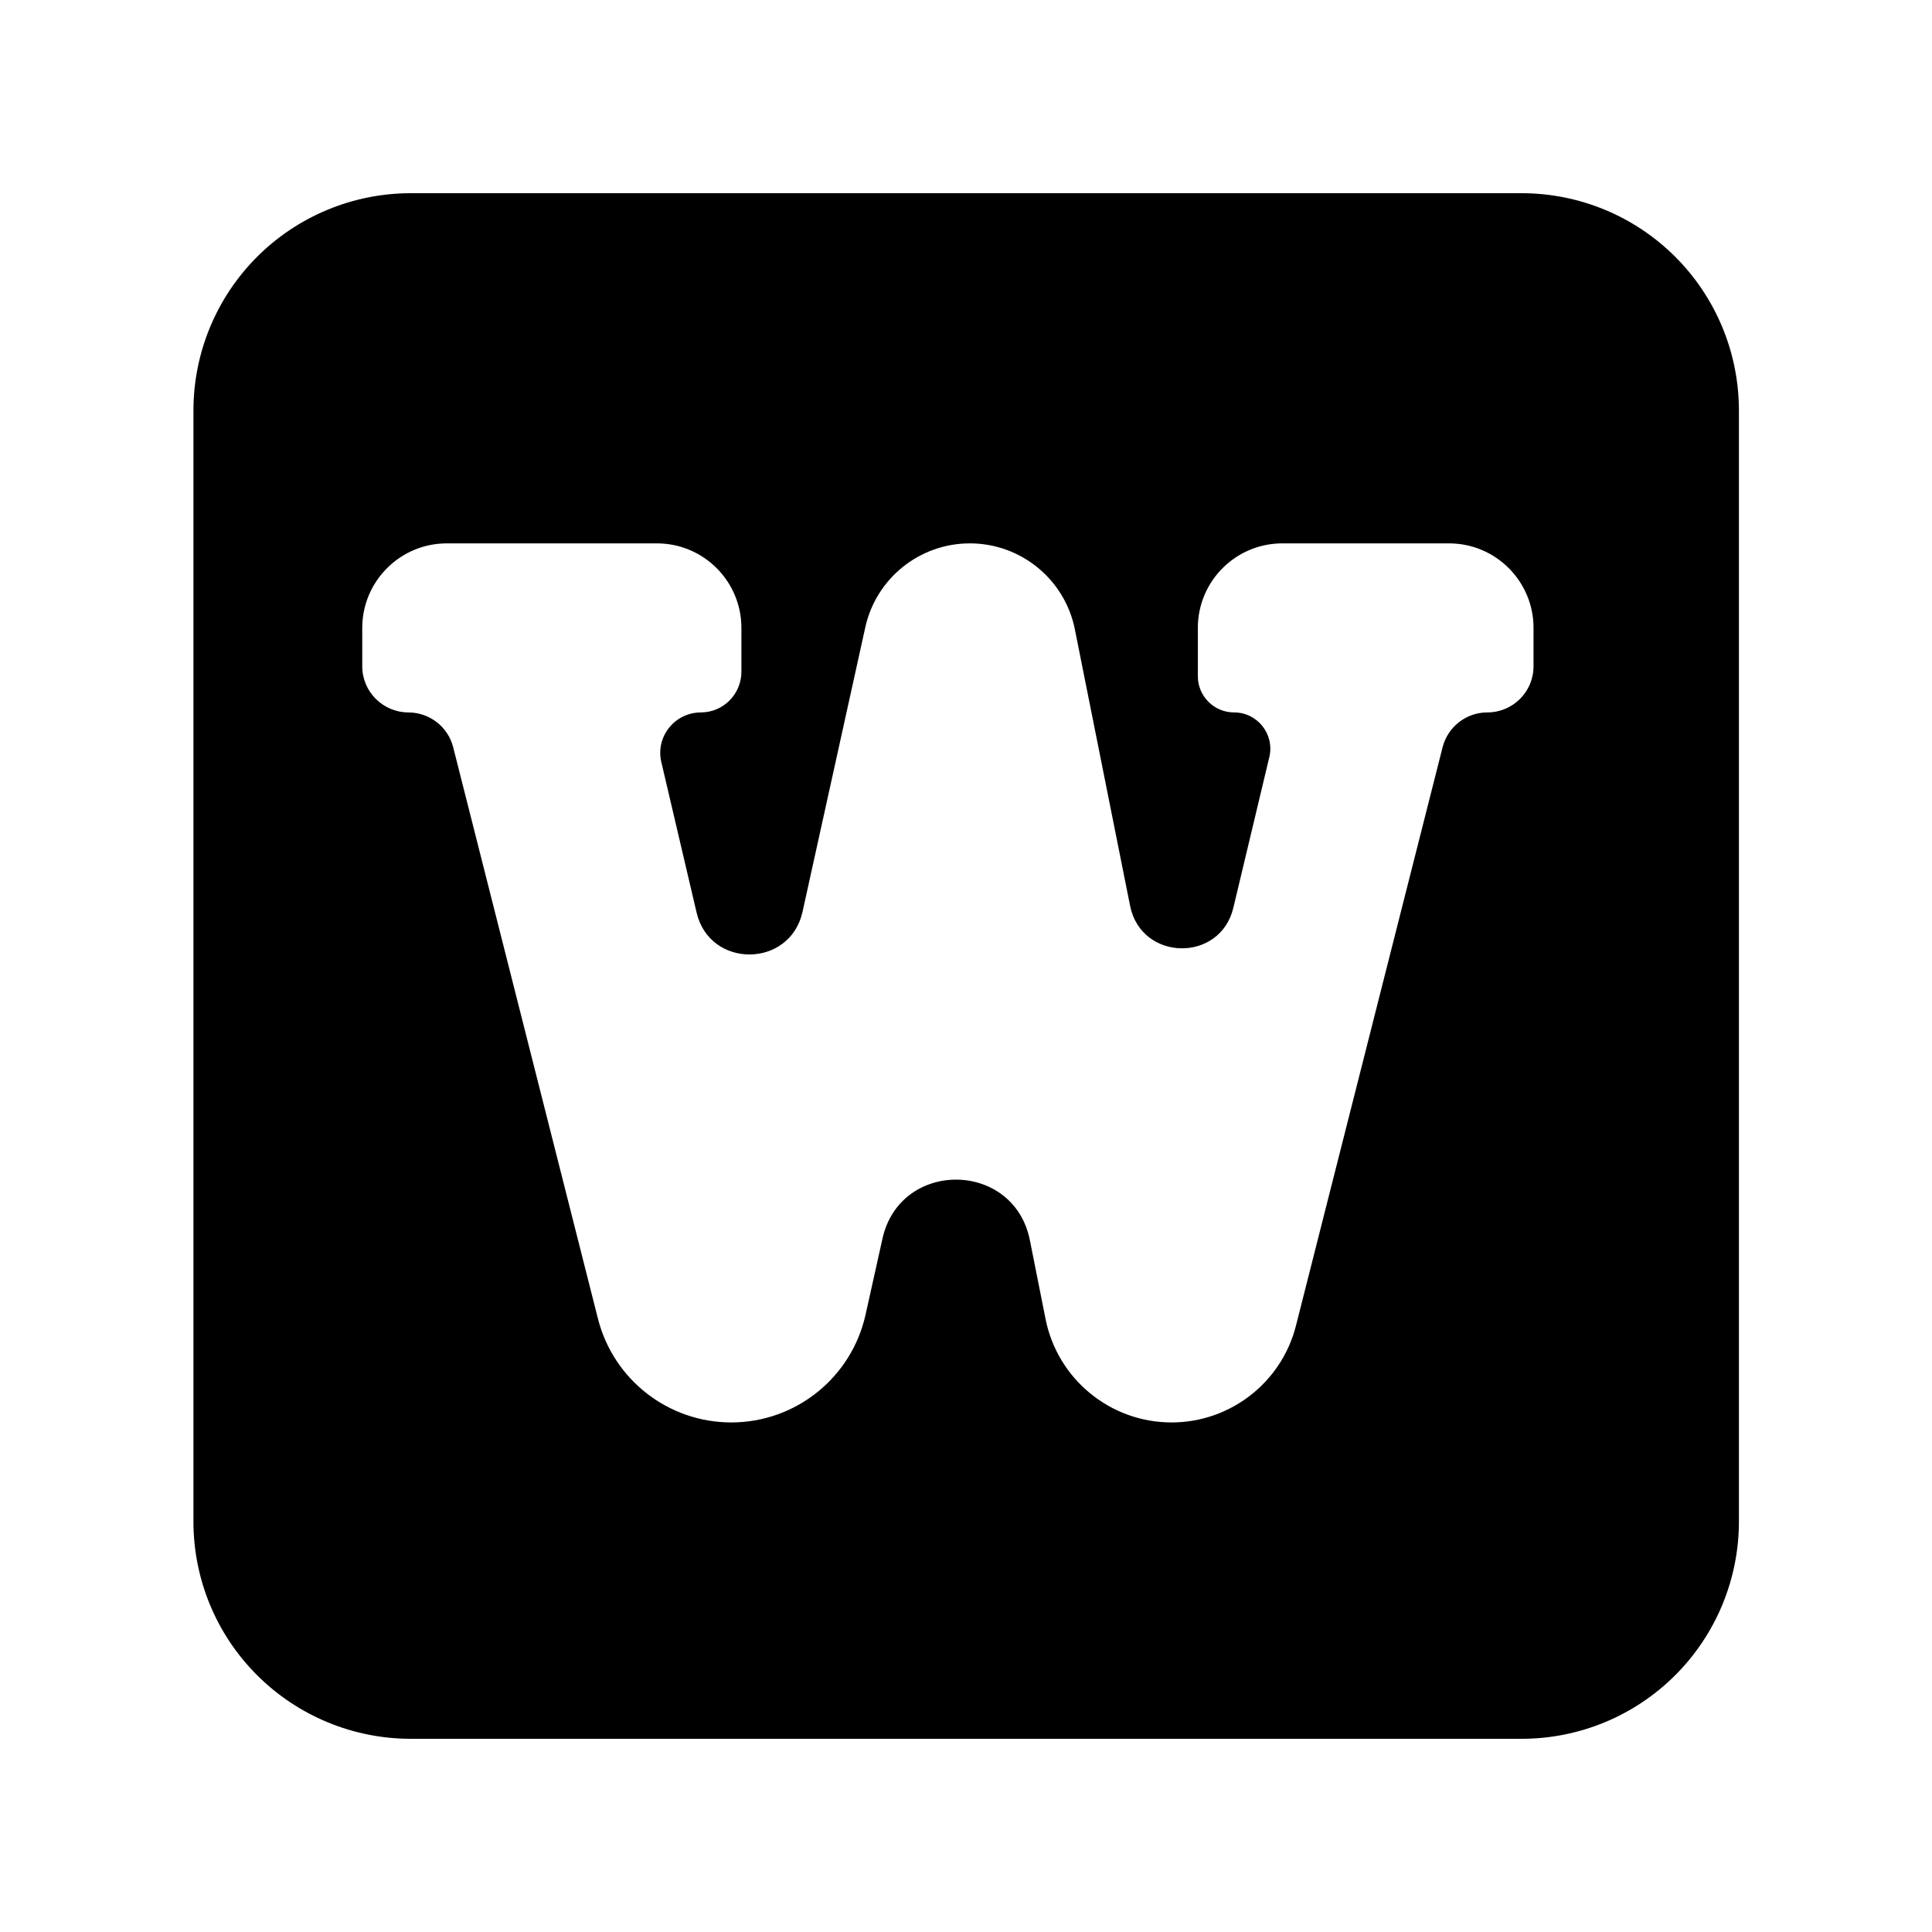
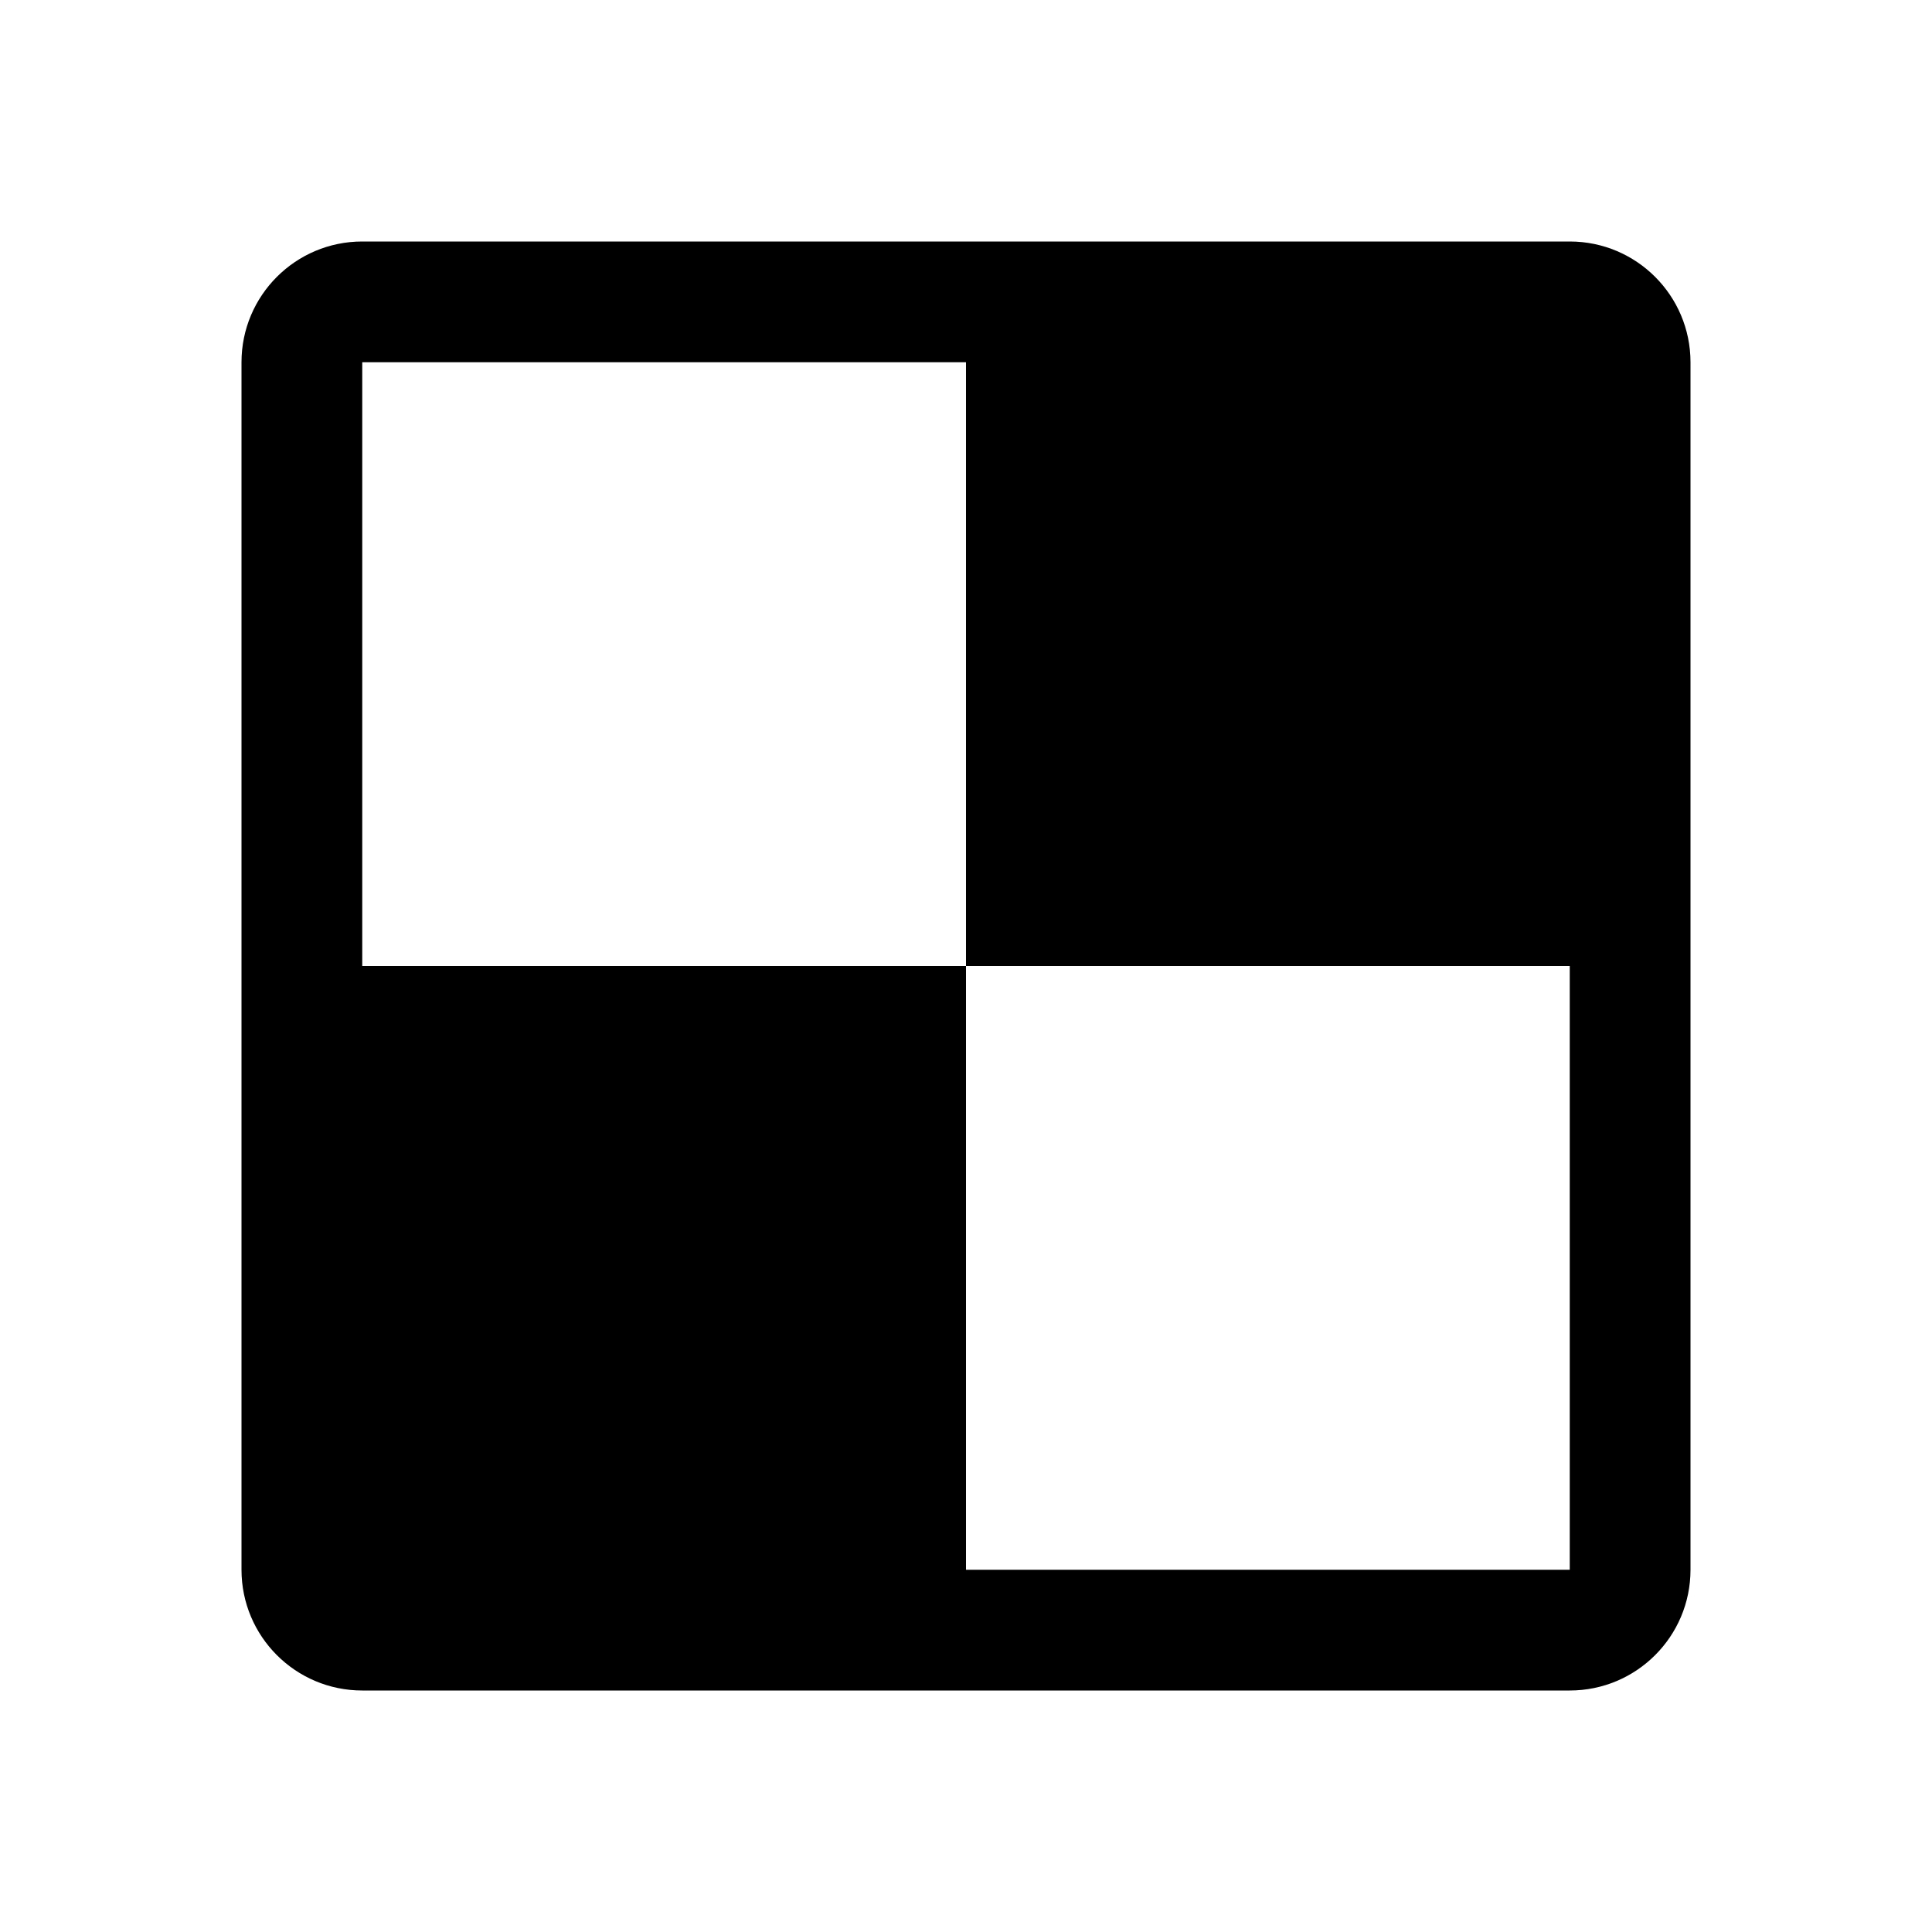
- <svg xmlns="http://www.w3.org/2000/svg" width="16" height="16" viewBox="0 0 16 16" fill="none">
-   <path d="M12.602 1.6C13.079 1.6 13.537 1.79 13.874 2.127C14.212 2.465 14.401 2.923 14.401 3.4V12.601C14.401 13.078 14.211 13.536 13.874 13.873C13.537 14.21 13.079 14.4 12.602 14.4H3.401C2.924 14.4 2.466 14.21 2.129 13.873C1.791 13.536 1.602 13.078 1.602 12.601V3.4C1.602 2.923 1.791 2.465 2.129 2.127C2.466 1.79 2.924 1.6 3.401 1.6H12.602ZM3.7 4.5C3.314 4.5 3 4.814 3 5.2V5.518C3 5.729 3.172 5.9 3.383 5.9C3.558 5.901 3.71 6.019 3.753 6.188L4.952 10.921C5.08 11.426 5.535 11.78 6.056 11.78C6.59 11.78 7.052 11.409 7.168 10.888L7.308 10.259C7.454 9.599 8.397 9.609 8.529 10.271L8.659 10.924C8.758 11.421 9.195 11.78 9.702 11.78C10.189 11.78 10.614 11.449 10.733 10.977L11.947 6.188C11.99 6.019 12.143 5.9 12.317 5.9C12.529 5.9 12.7 5.729 12.7 5.518V5.2C12.7 4.814 12.387 4.5 12 4.5H10.62C10.233 4.5 9.92 4.814 9.92 5.2V5.6C9.92 5.765 10.054 5.9 10.22 5.9C10.414 5.9 10.557 6.081 10.512 6.27L10.214 7.518C10.105 7.974 9.452 7.962 9.359 7.502L8.902 5.214C8.82 4.799 8.455 4.5 8.032 4.5C7.616 4.5 7.256 4.789 7.166 5.195L6.646 7.552C6.542 8.019 5.878 8.023 5.769 7.558L5.477 6.312C5.427 6.102 5.587 5.901 5.804 5.9C5.989 5.9 6.139 5.75 6.14 5.564V5.2C6.14 4.814 5.827 4.5 5.44 4.5H3.7Z" fill="black" />
+ <svg xmlns="http://www.w3.org/2000/svg" width="32" height="32" fill="#000000" viewBox="0 0 256 256">
+   <path d="M208,32H48A16,16,0,0,0,32,48V208a16,16,0,0,0,16,16H208a16,16,0,0,0,16-16V48A16,16,0,0,0,208,32Zm0,176H128V128H48V48h80v80h80v80Z" />
</svg>
